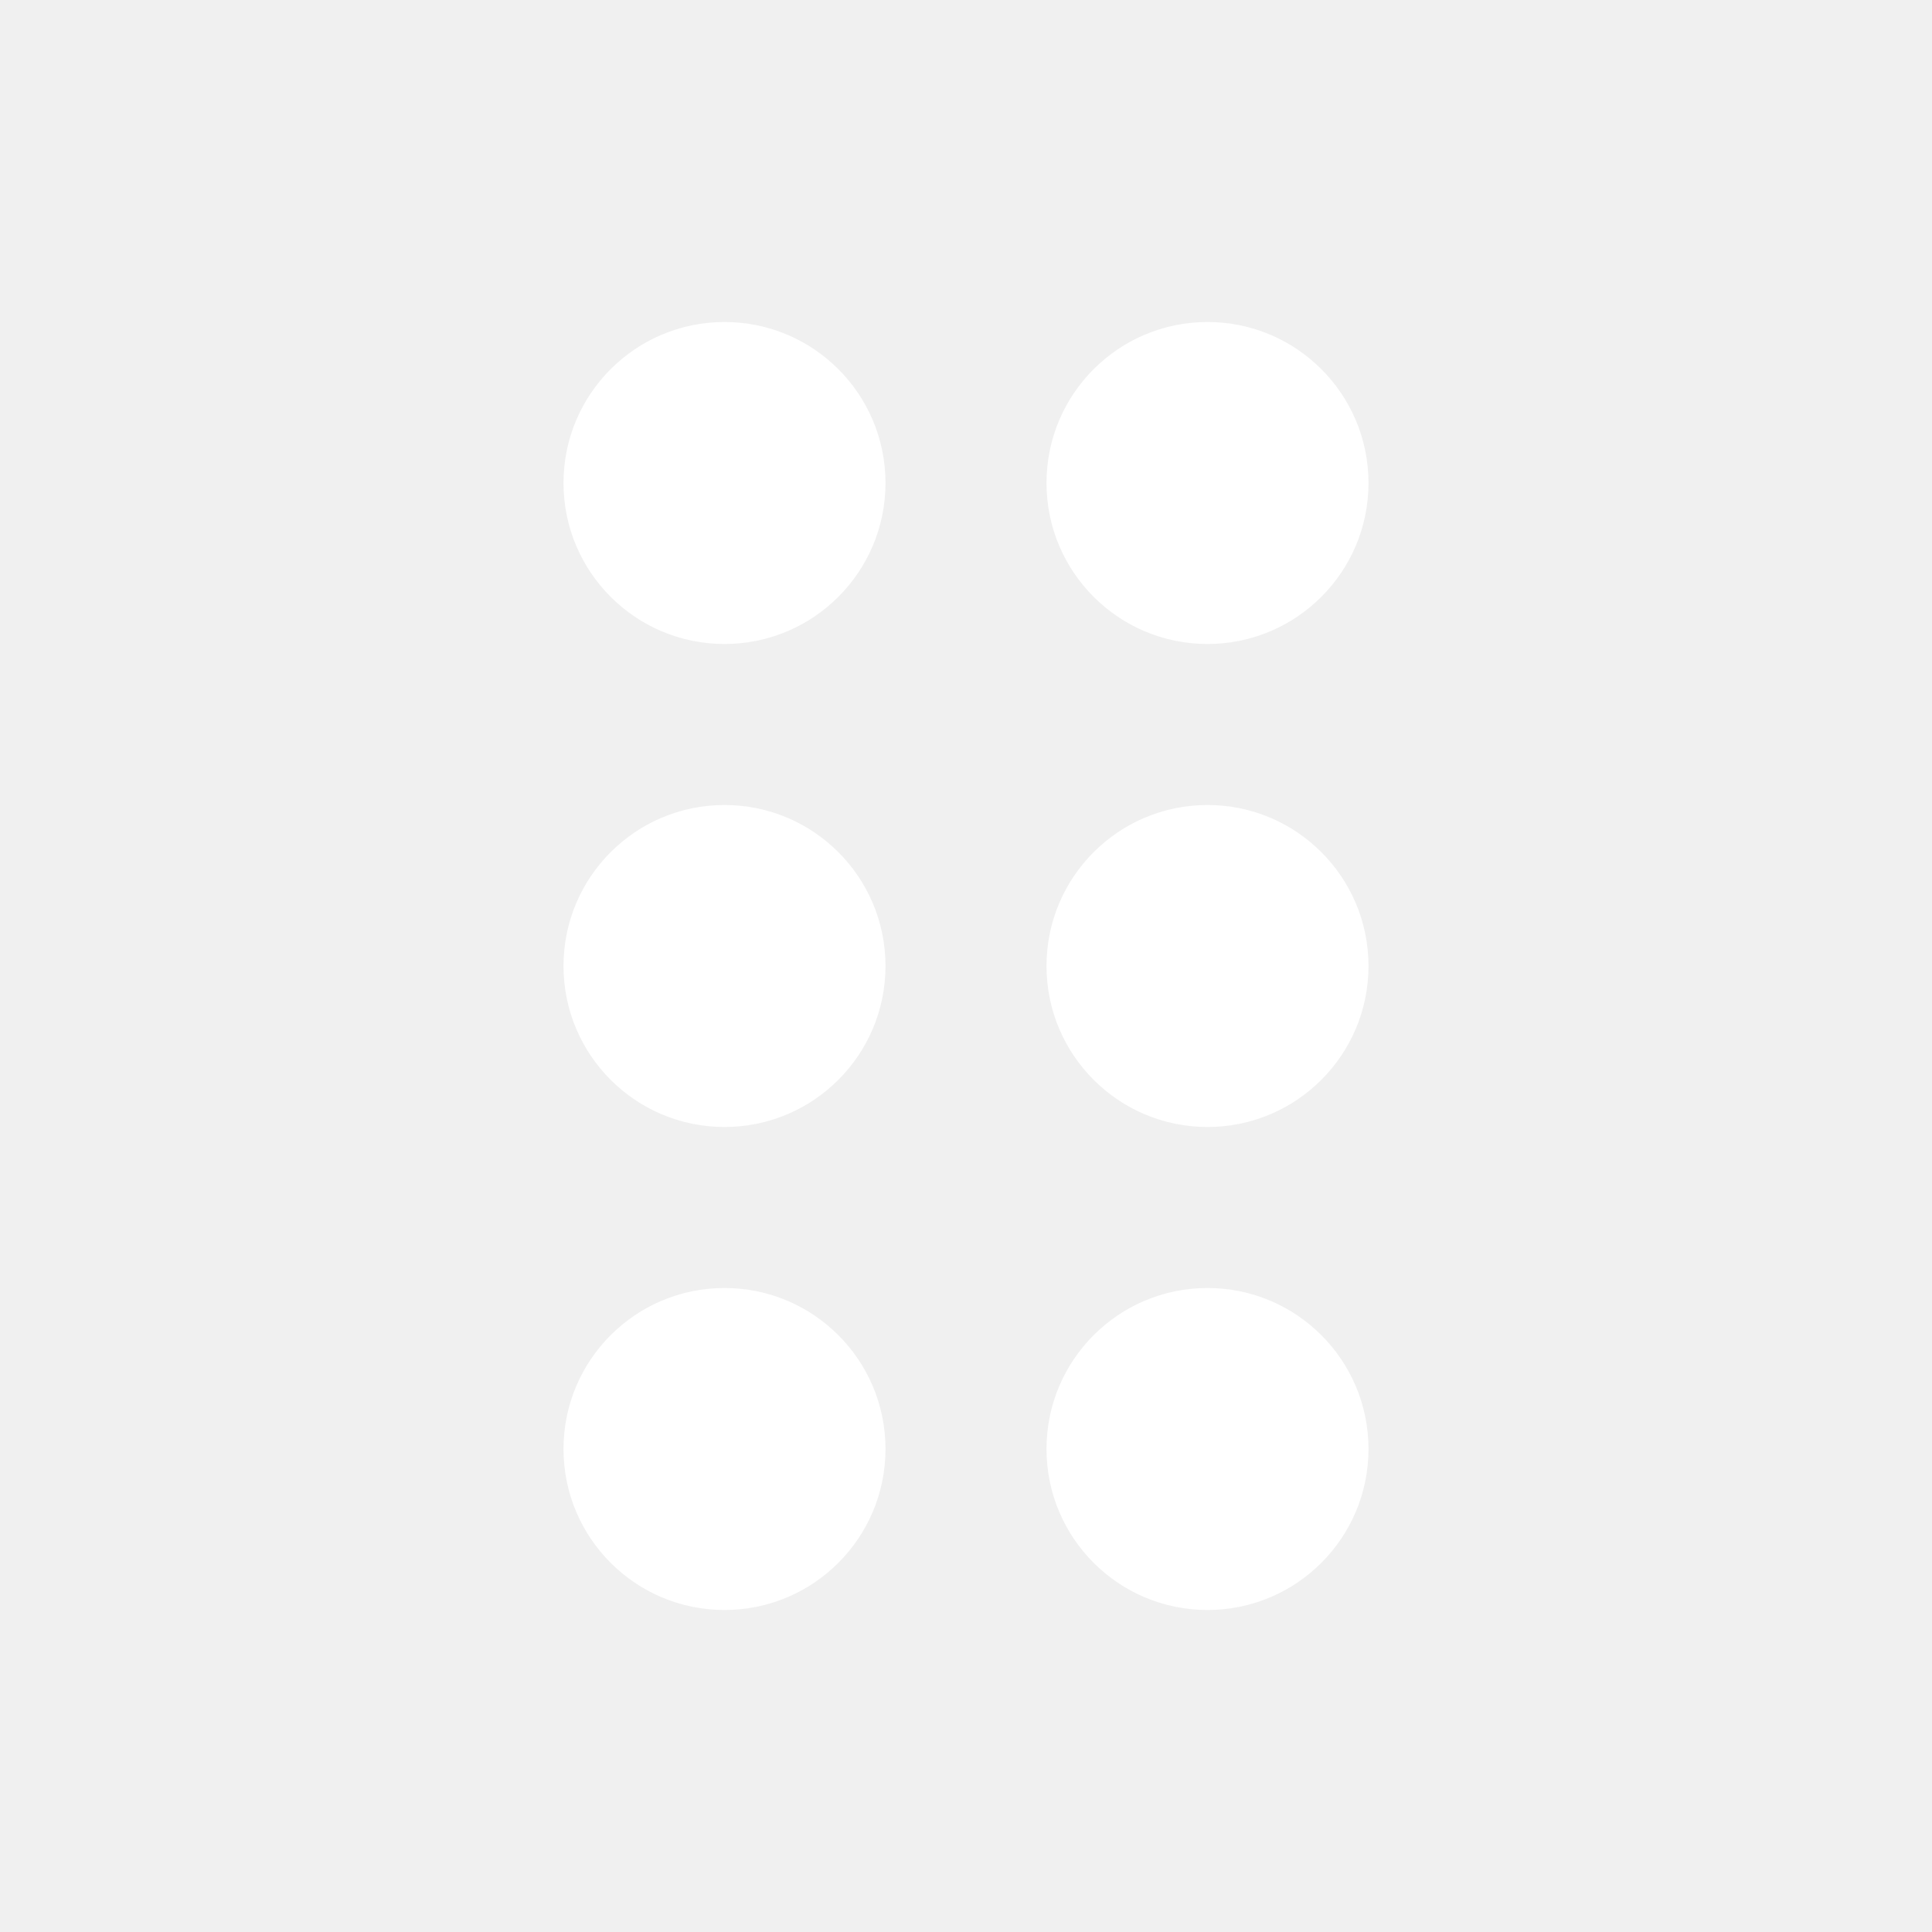
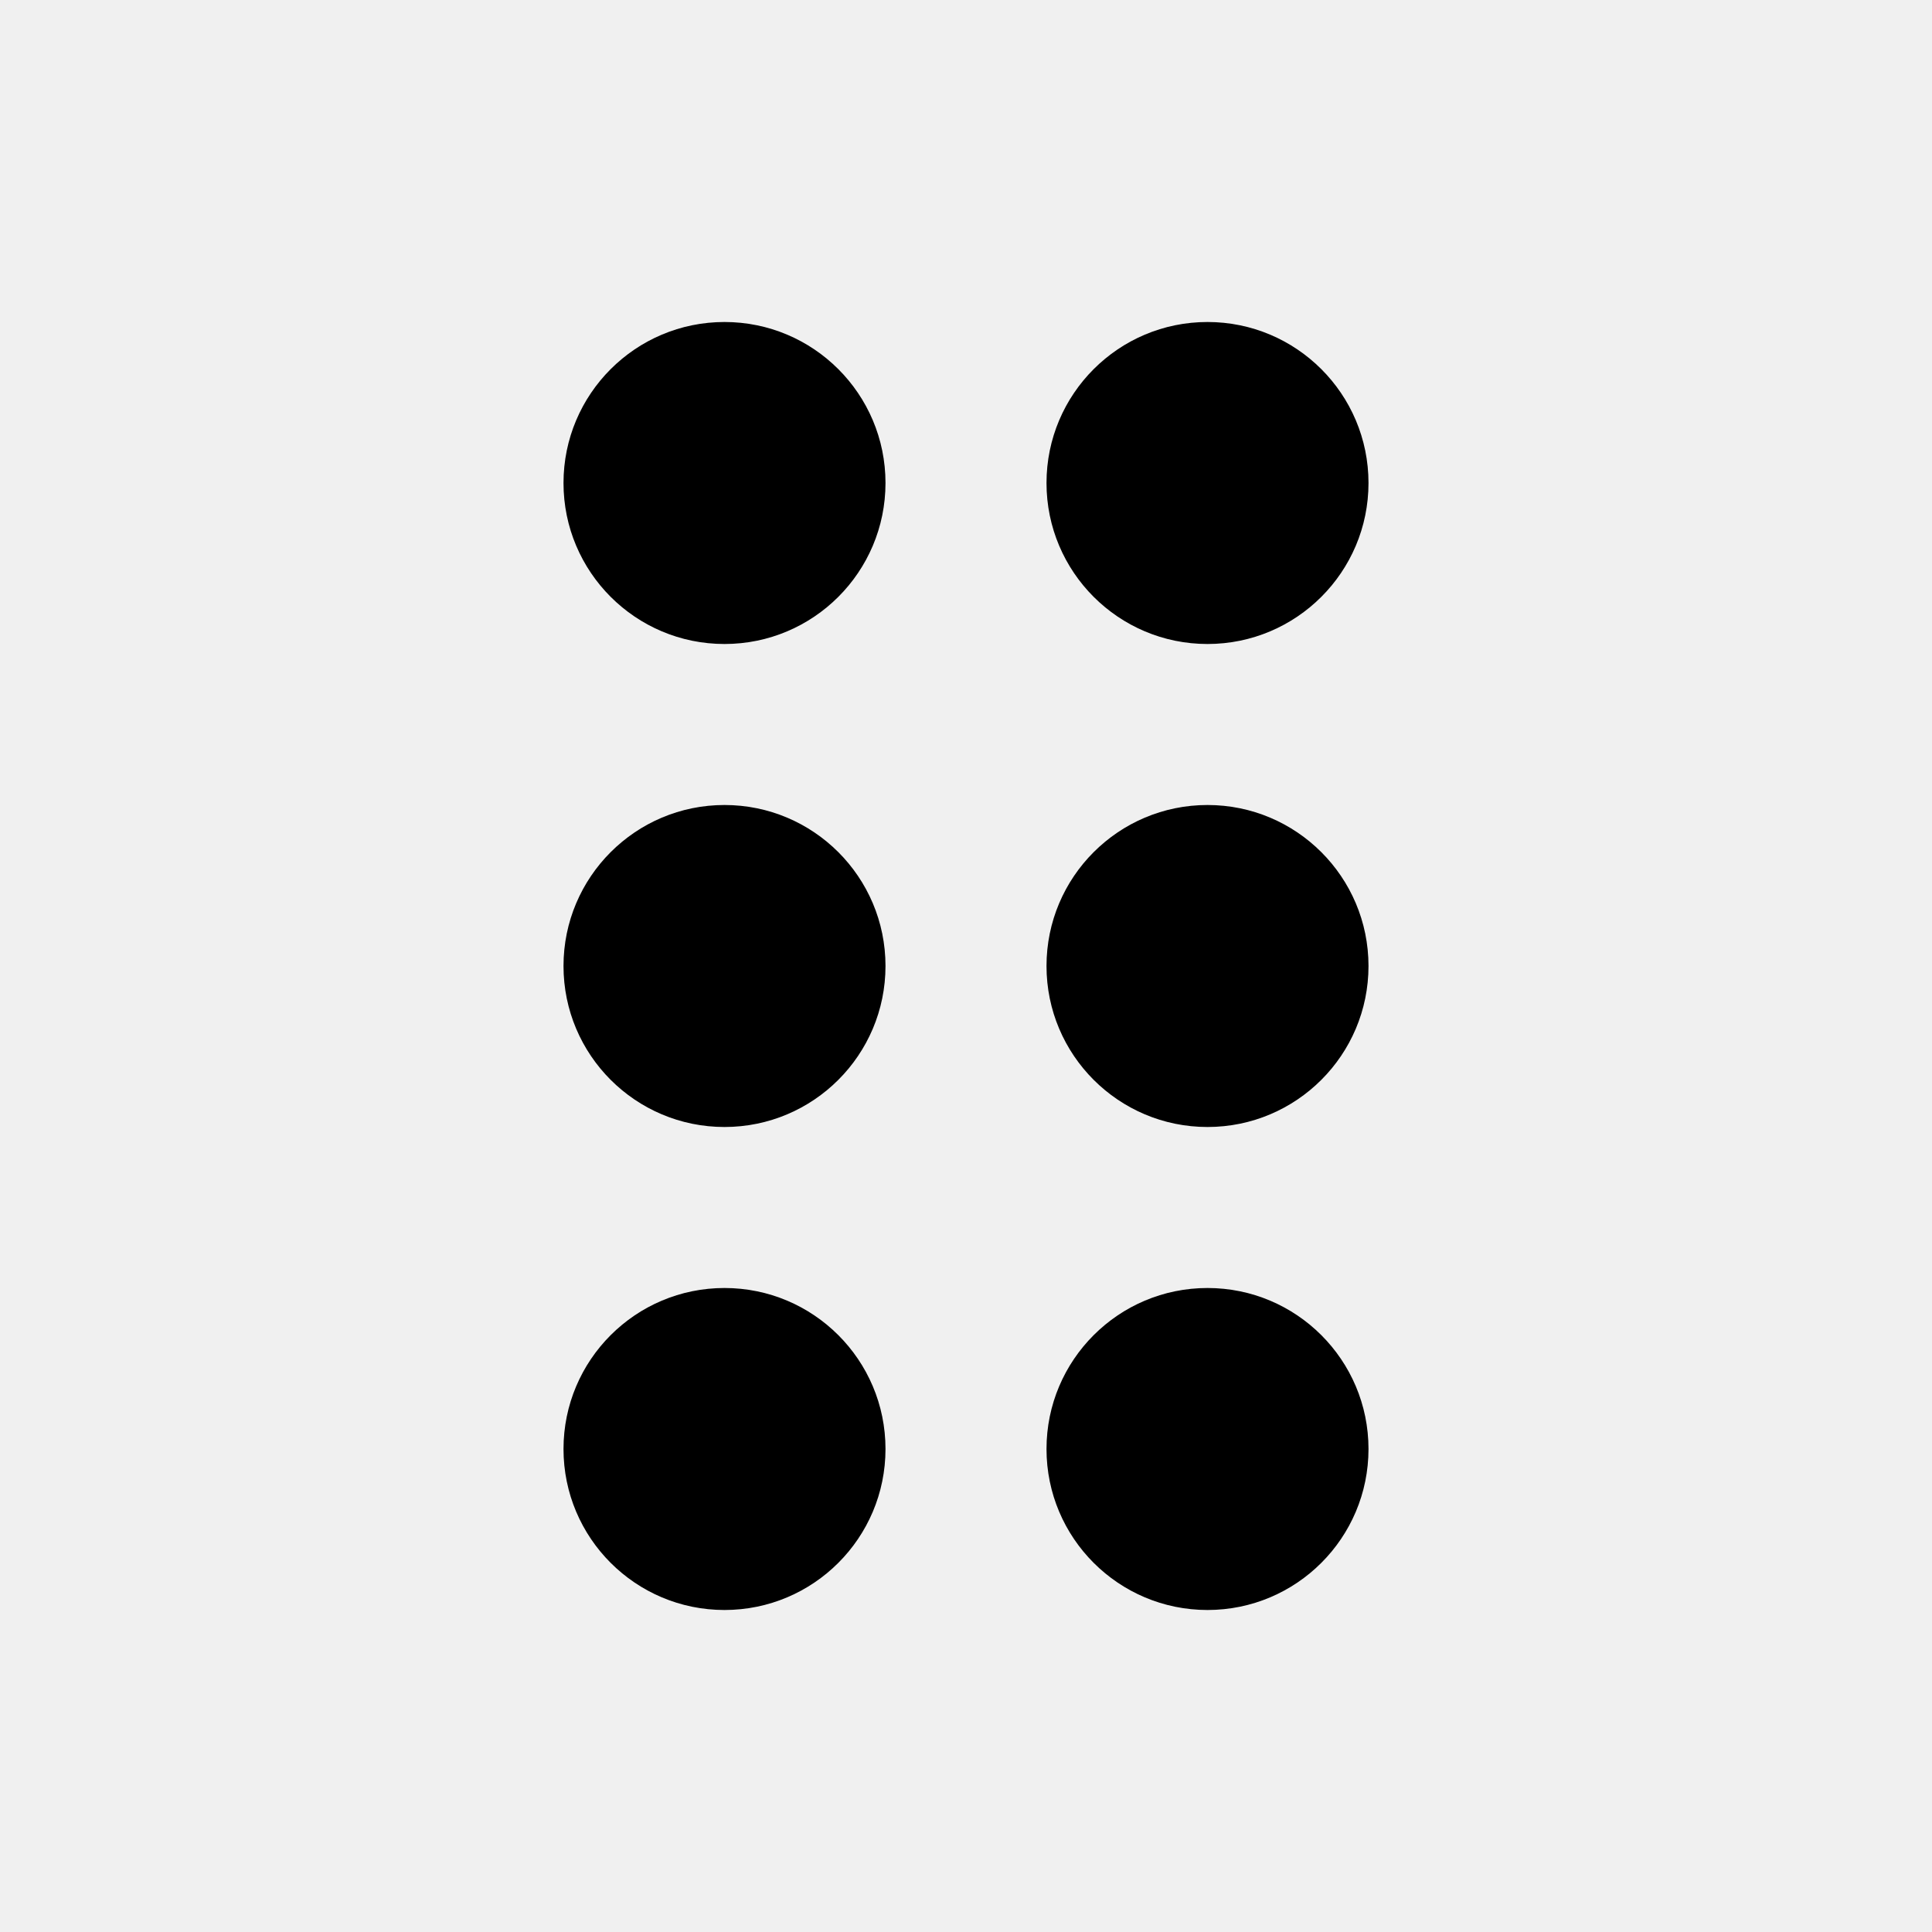
<svg xmlns="http://www.w3.org/2000/svg" width="1em" height="1em" viewBox="0 0 24 24">
-   <path fill="#FFFFFF" d="M9 10a2 2 0 1 1 0 4a2 2 0 0 1 0-4m0 6a2 2 0 1 1 0 4a2 2 0 0 1 0-4M9 4a2 2 0 1 1 0 4a2 2 0 0 1 0-4m6 6a2 2 0 1 1 0 4a2 2 0 0 1 0-4m0 6a2 2 0 1 1 0 4a2 2 0 0 1 0-4m0-12a2 2 0 1 1 0 4a2 2 0 0 1 0-4" />
+   <path fill="currentColor" d="M9 10a2 2 0 1 1 0 4a2 2 0 0 1 0-4m0 6a2 2 0 1 1 0 4a2 2 0 0 1 0-4M9 4a2 2 0 1 1 0 4a2 2 0 0 1 0-4m6 6a2 2 0 1 1 0 4a2 2 0 0 1 0-4m0 6a2 2 0 1 1 0 4a2 2 0 0 1 0-4m0-12a2 2 0 1 1 0 4a2 2 0 0 1 0-4" />
</svg>
